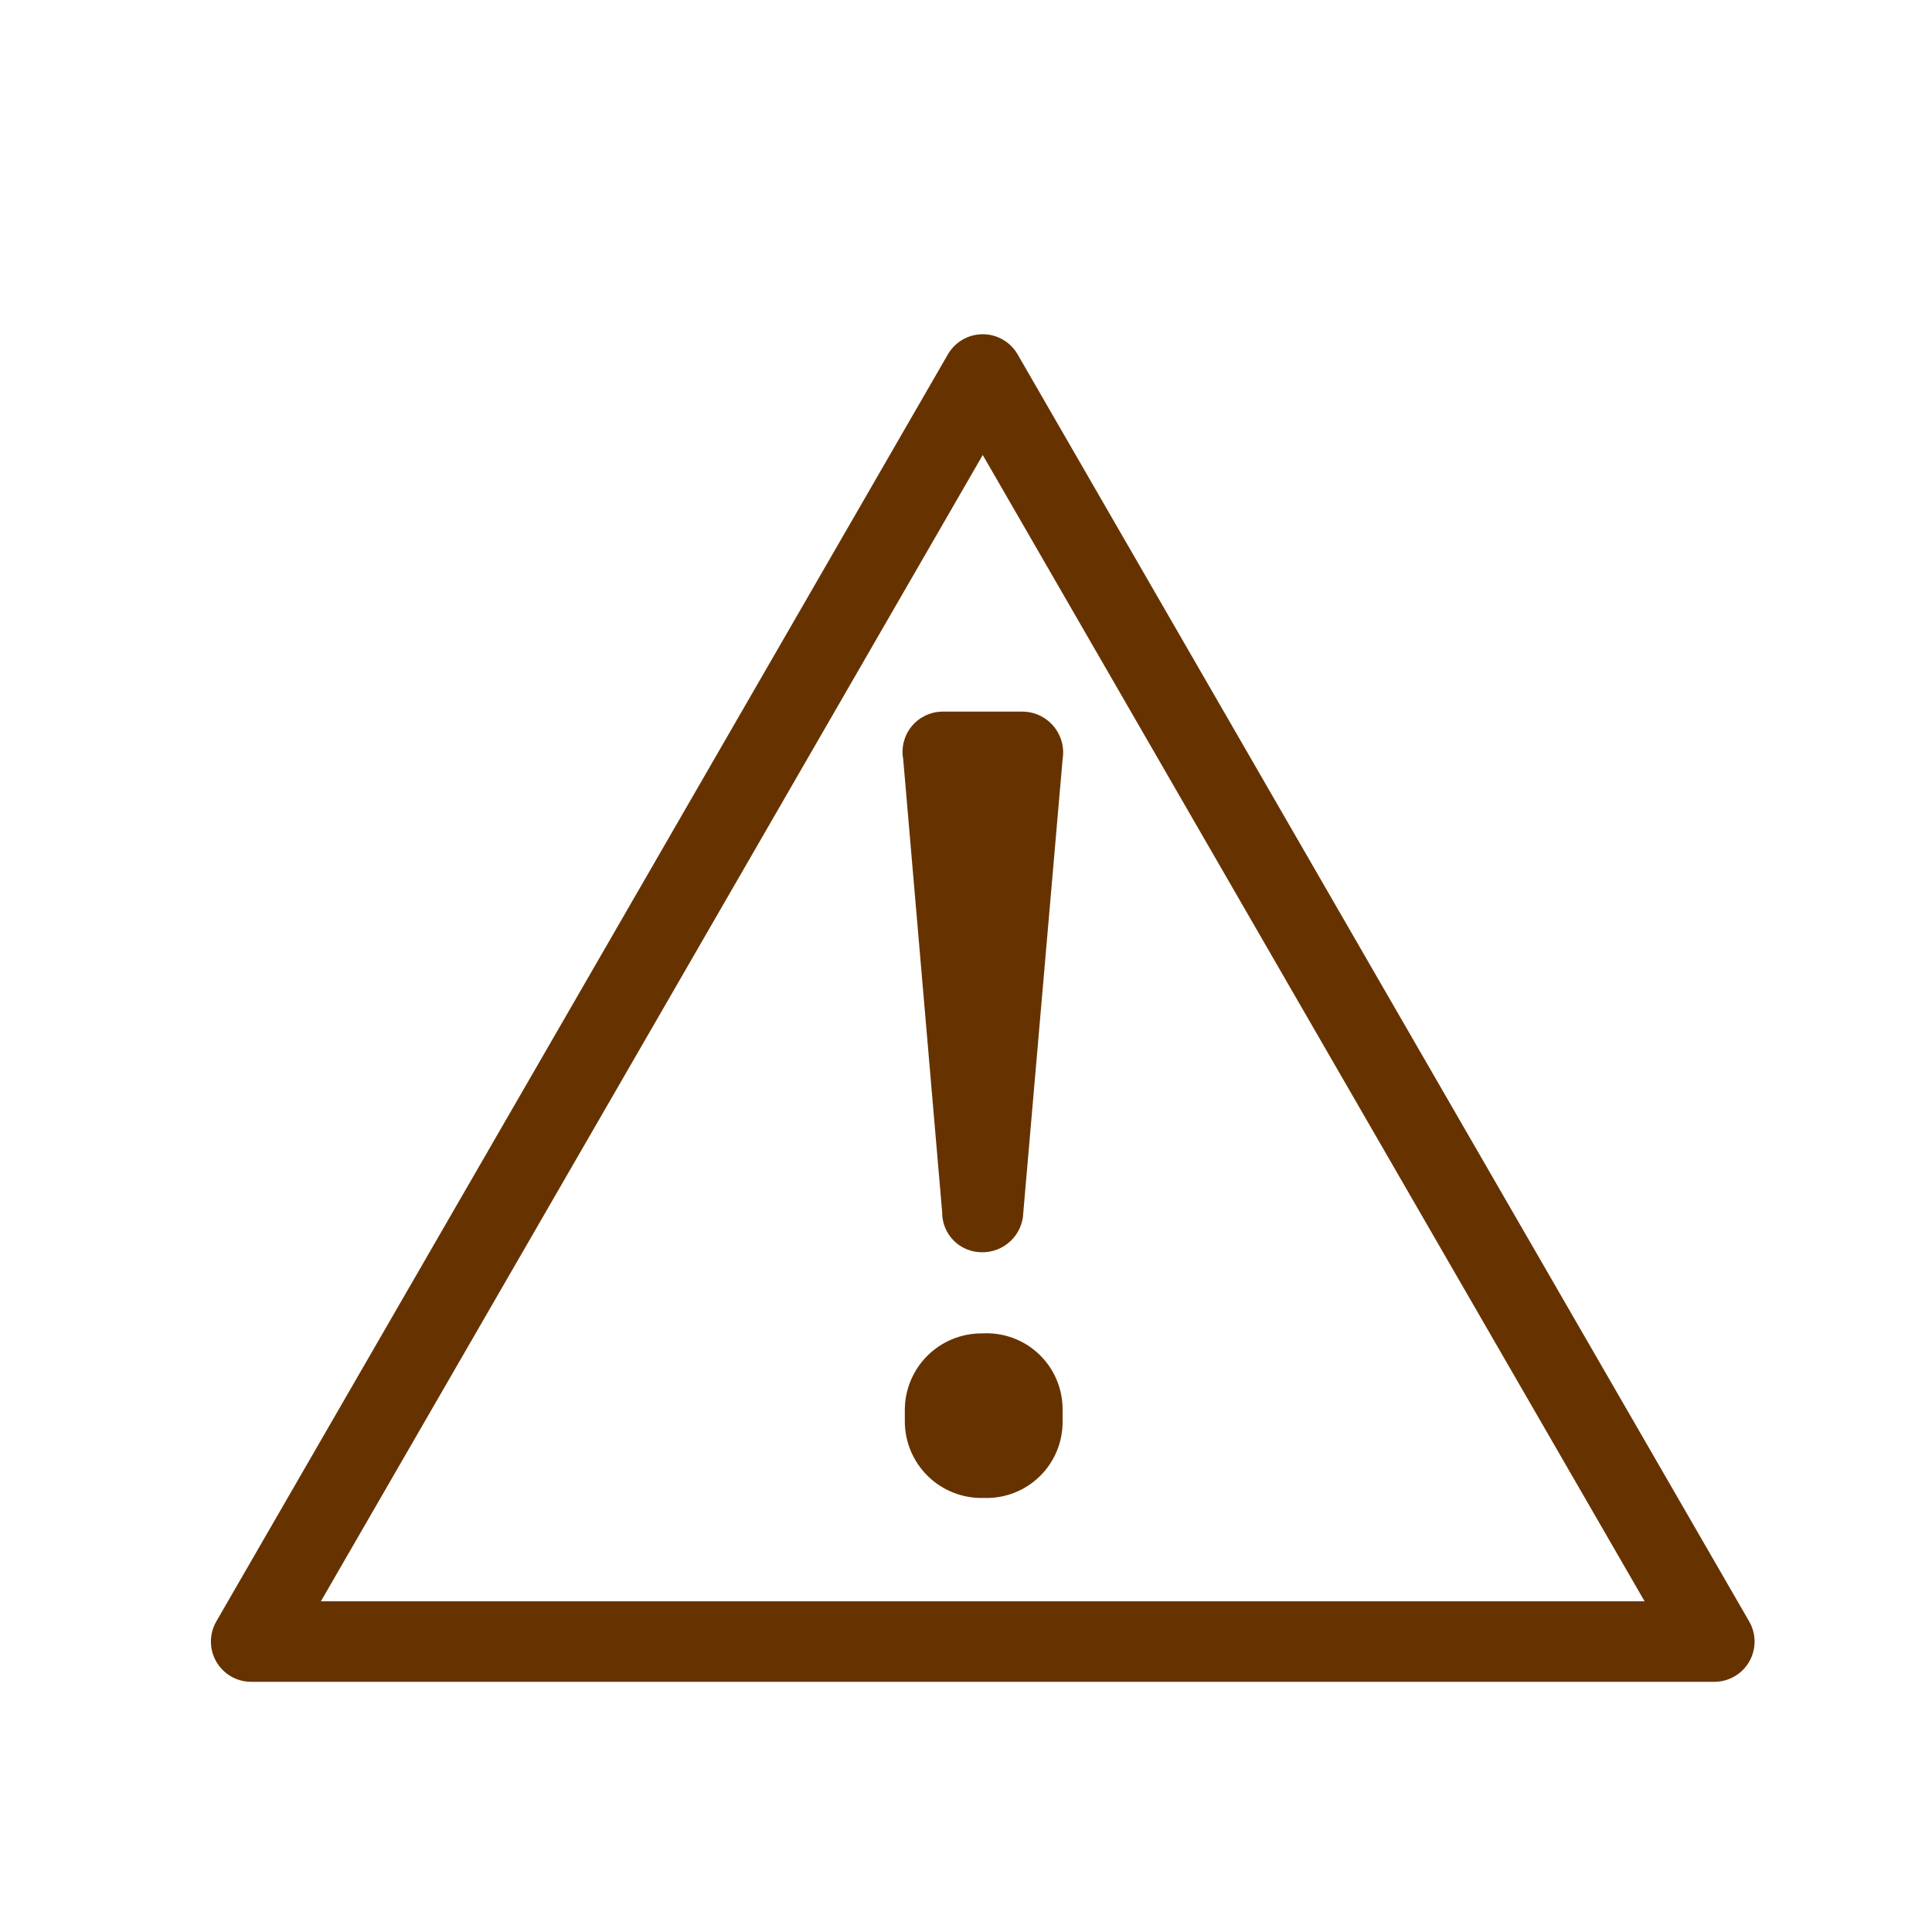
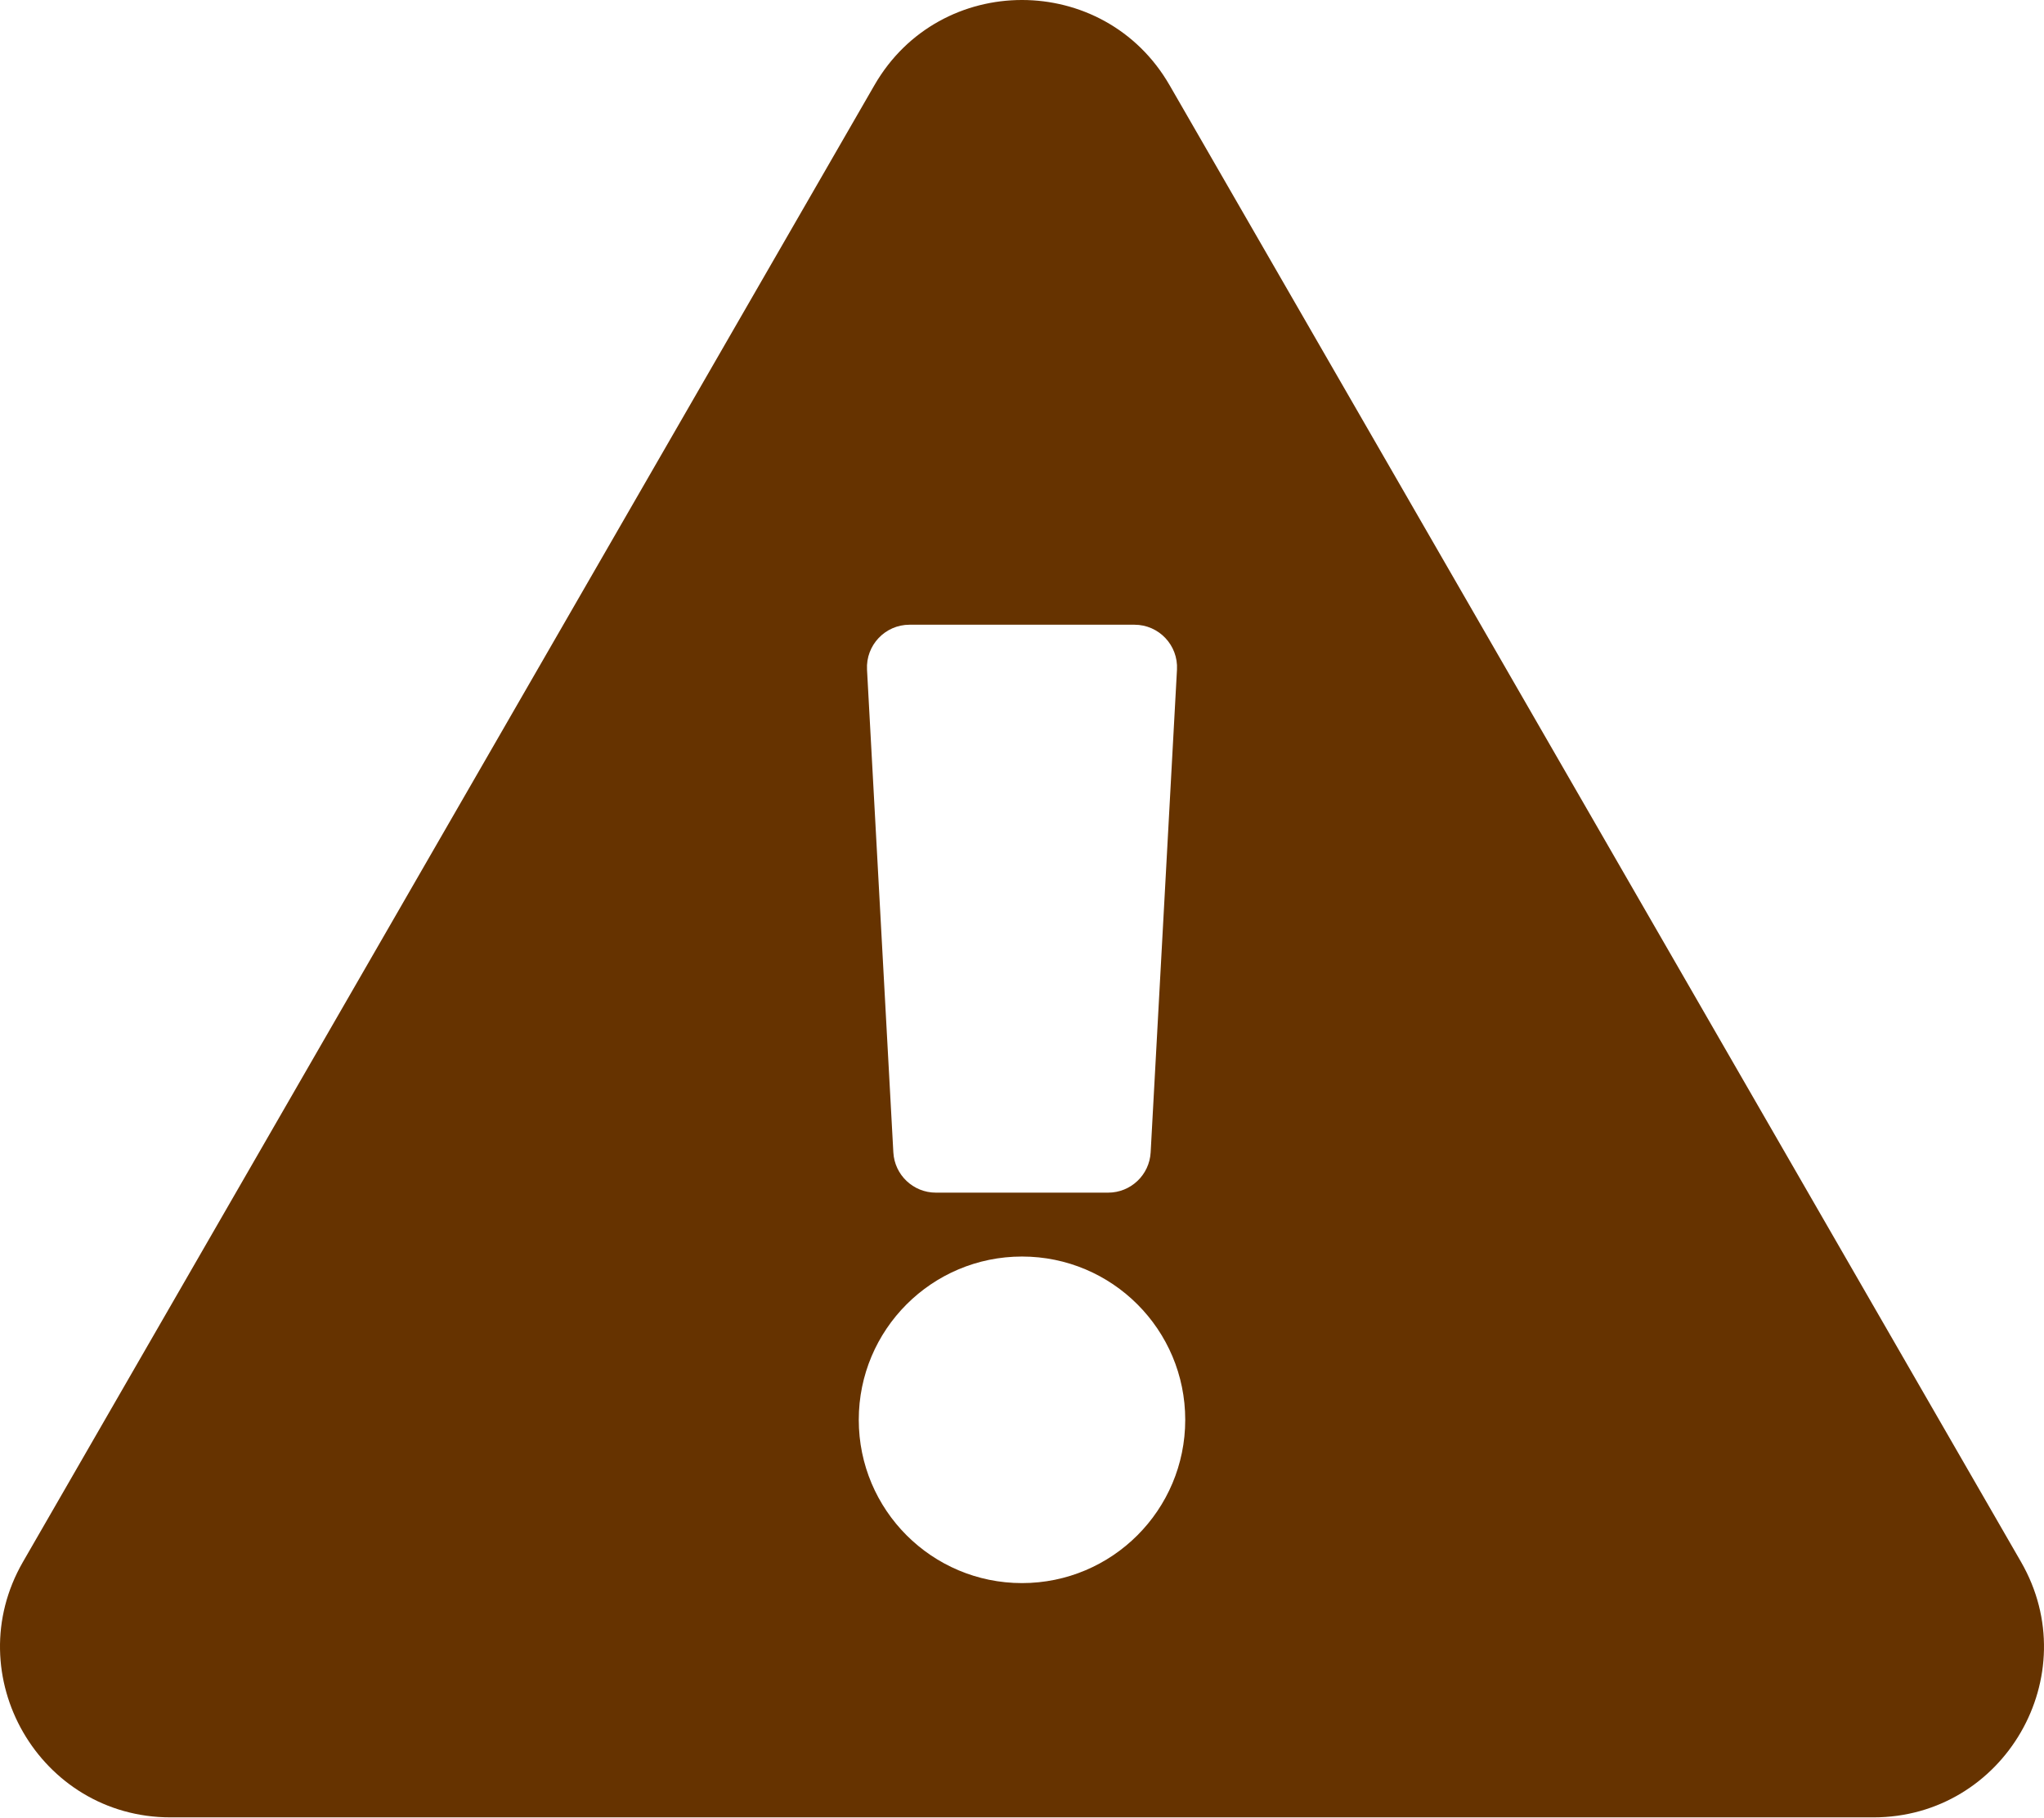
- <svg xmlns="http://www.w3.org/2000/svg" id="Layer_1" data-name="Layer 1" viewBox="0 0 60 60">
-   <defs>
-     <style>.cls-1{fill:#630;}.cls-2{fill:none;stroke:#630;stroke-linecap:round;stroke-linejoin:round;stroke-width:2.5px;}</style>
-   </defs>
-   <path class="cls-1" d="M28.05,23.58a1.25,1.25,0,0,1,1.21-1.48h2.49A1.27,1.27,0,0,1,33,23.58L31.78,37.65a1.27,1.27,0,0,1-1.28,1.24,1.23,1.23,0,0,1-1.24-1.24ZM30.5,41.41A2.36,2.36,0,0,1,33,43.79v.35a2.36,2.36,0,0,1-2.45,2.38,2.38,2.38,0,0,1-2.45-2.38v-.35A2.38,2.38,0,0,1,30.5,41.41Z" />
-   <polygon class="cls-2" points="30.52 11.63 41.88 31.31 53.24 50.98 30.52 50.98 7.8 50.98 19.16 31.31 30.52 11.63" />
+ <svg xmlns="http://www.w3.org/2000/svg" id="svg4" version="1.1" viewBox="0 0 576 512" role="img" class="svg-inline--fa fa-exclamation-triangle fa-w-18" data-icon="exclamation-triangle" data-prefix="fas" focusable="false" aria-hidden="true">
+   <defs id="defs8" />
+   <path style="fill:#663300;fill-opacity:1" id="path2" d="M569.517 440.013C587.975 472.007 564.806 512 527.94 512H48.054c-36.937 0-59.999-40.055-41.577-71.987L246.423 23.985c18.467-32.009 64.72-31.951 83.154 0l239.94 416.028zM288 354c-25.405 0-46 20.595-46 46s20.595 46 46 46 46-20.595 46-46-20.595-46-46-46zm-43.673-165.346l7.418 136c.347 6.364 5.609 11.346 11.982 11.346h48.546c6.373 0 11.635-4.982 11.982-11.346l7.418-136c.375-6.874-5.098-12.654-11.982-12.654h-63.383c-6.884 0-12.356 5.78-11.981 12.654z" fill="currentColor" />
</svg>
